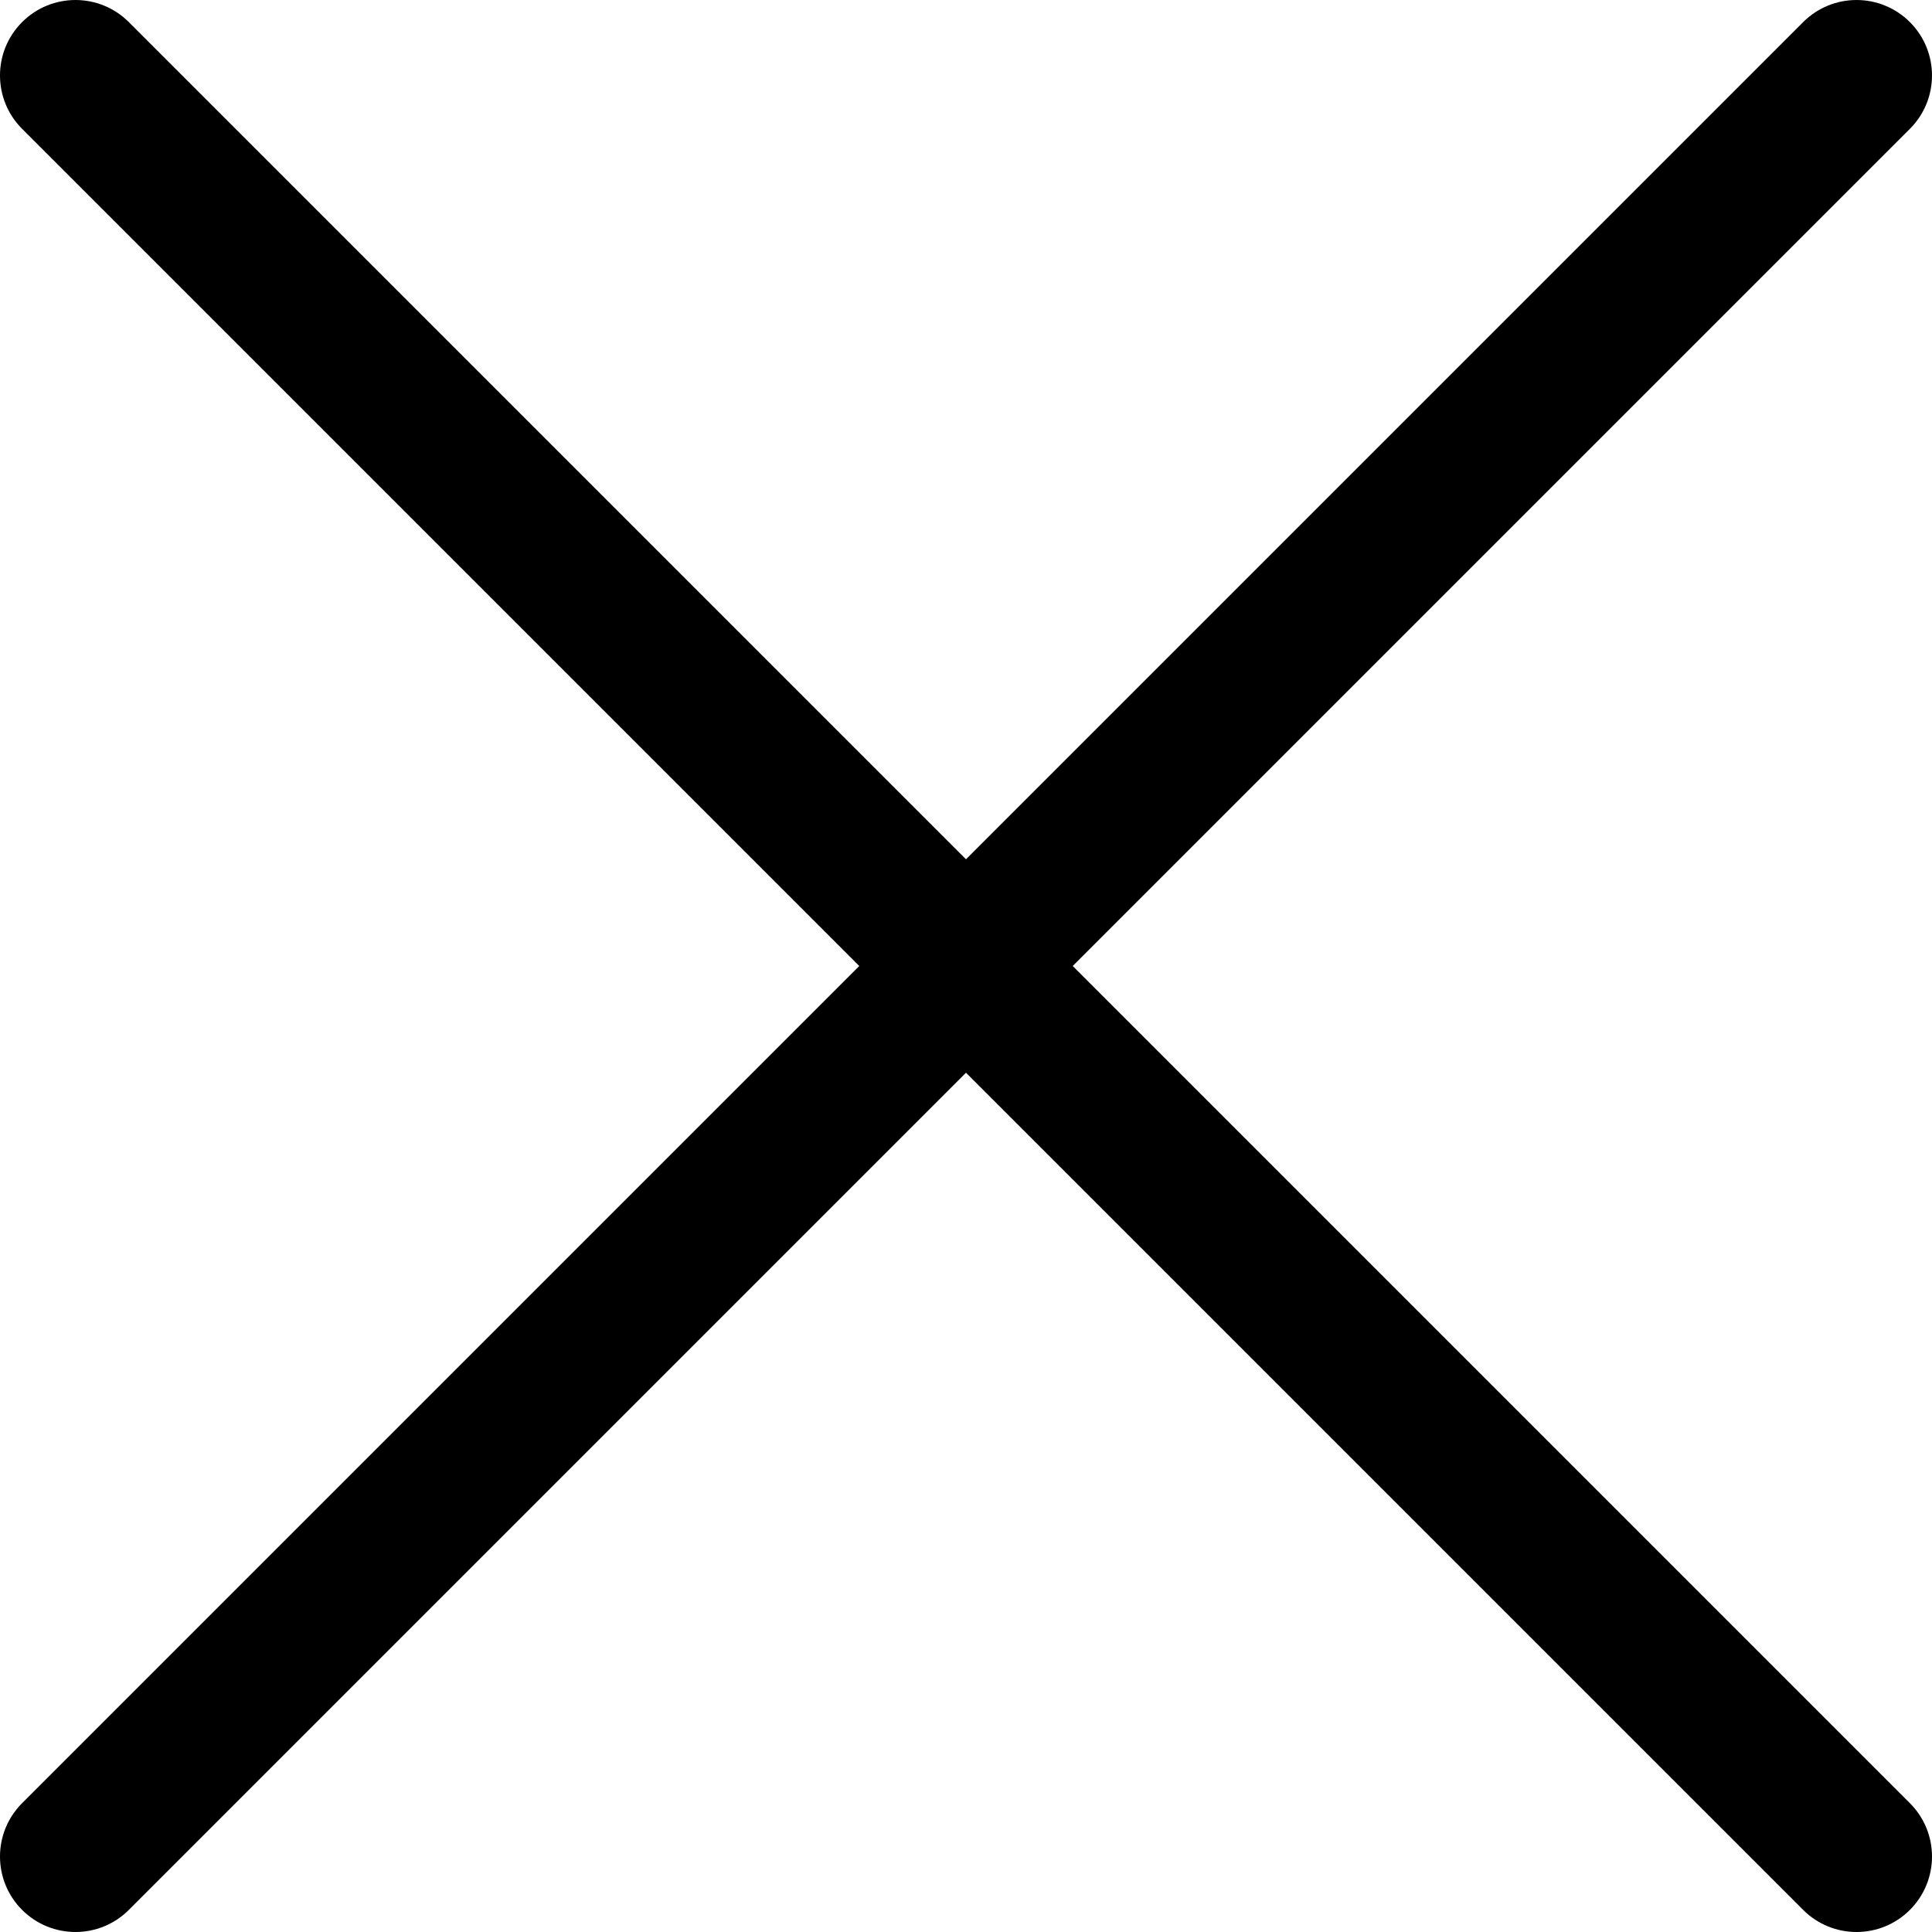
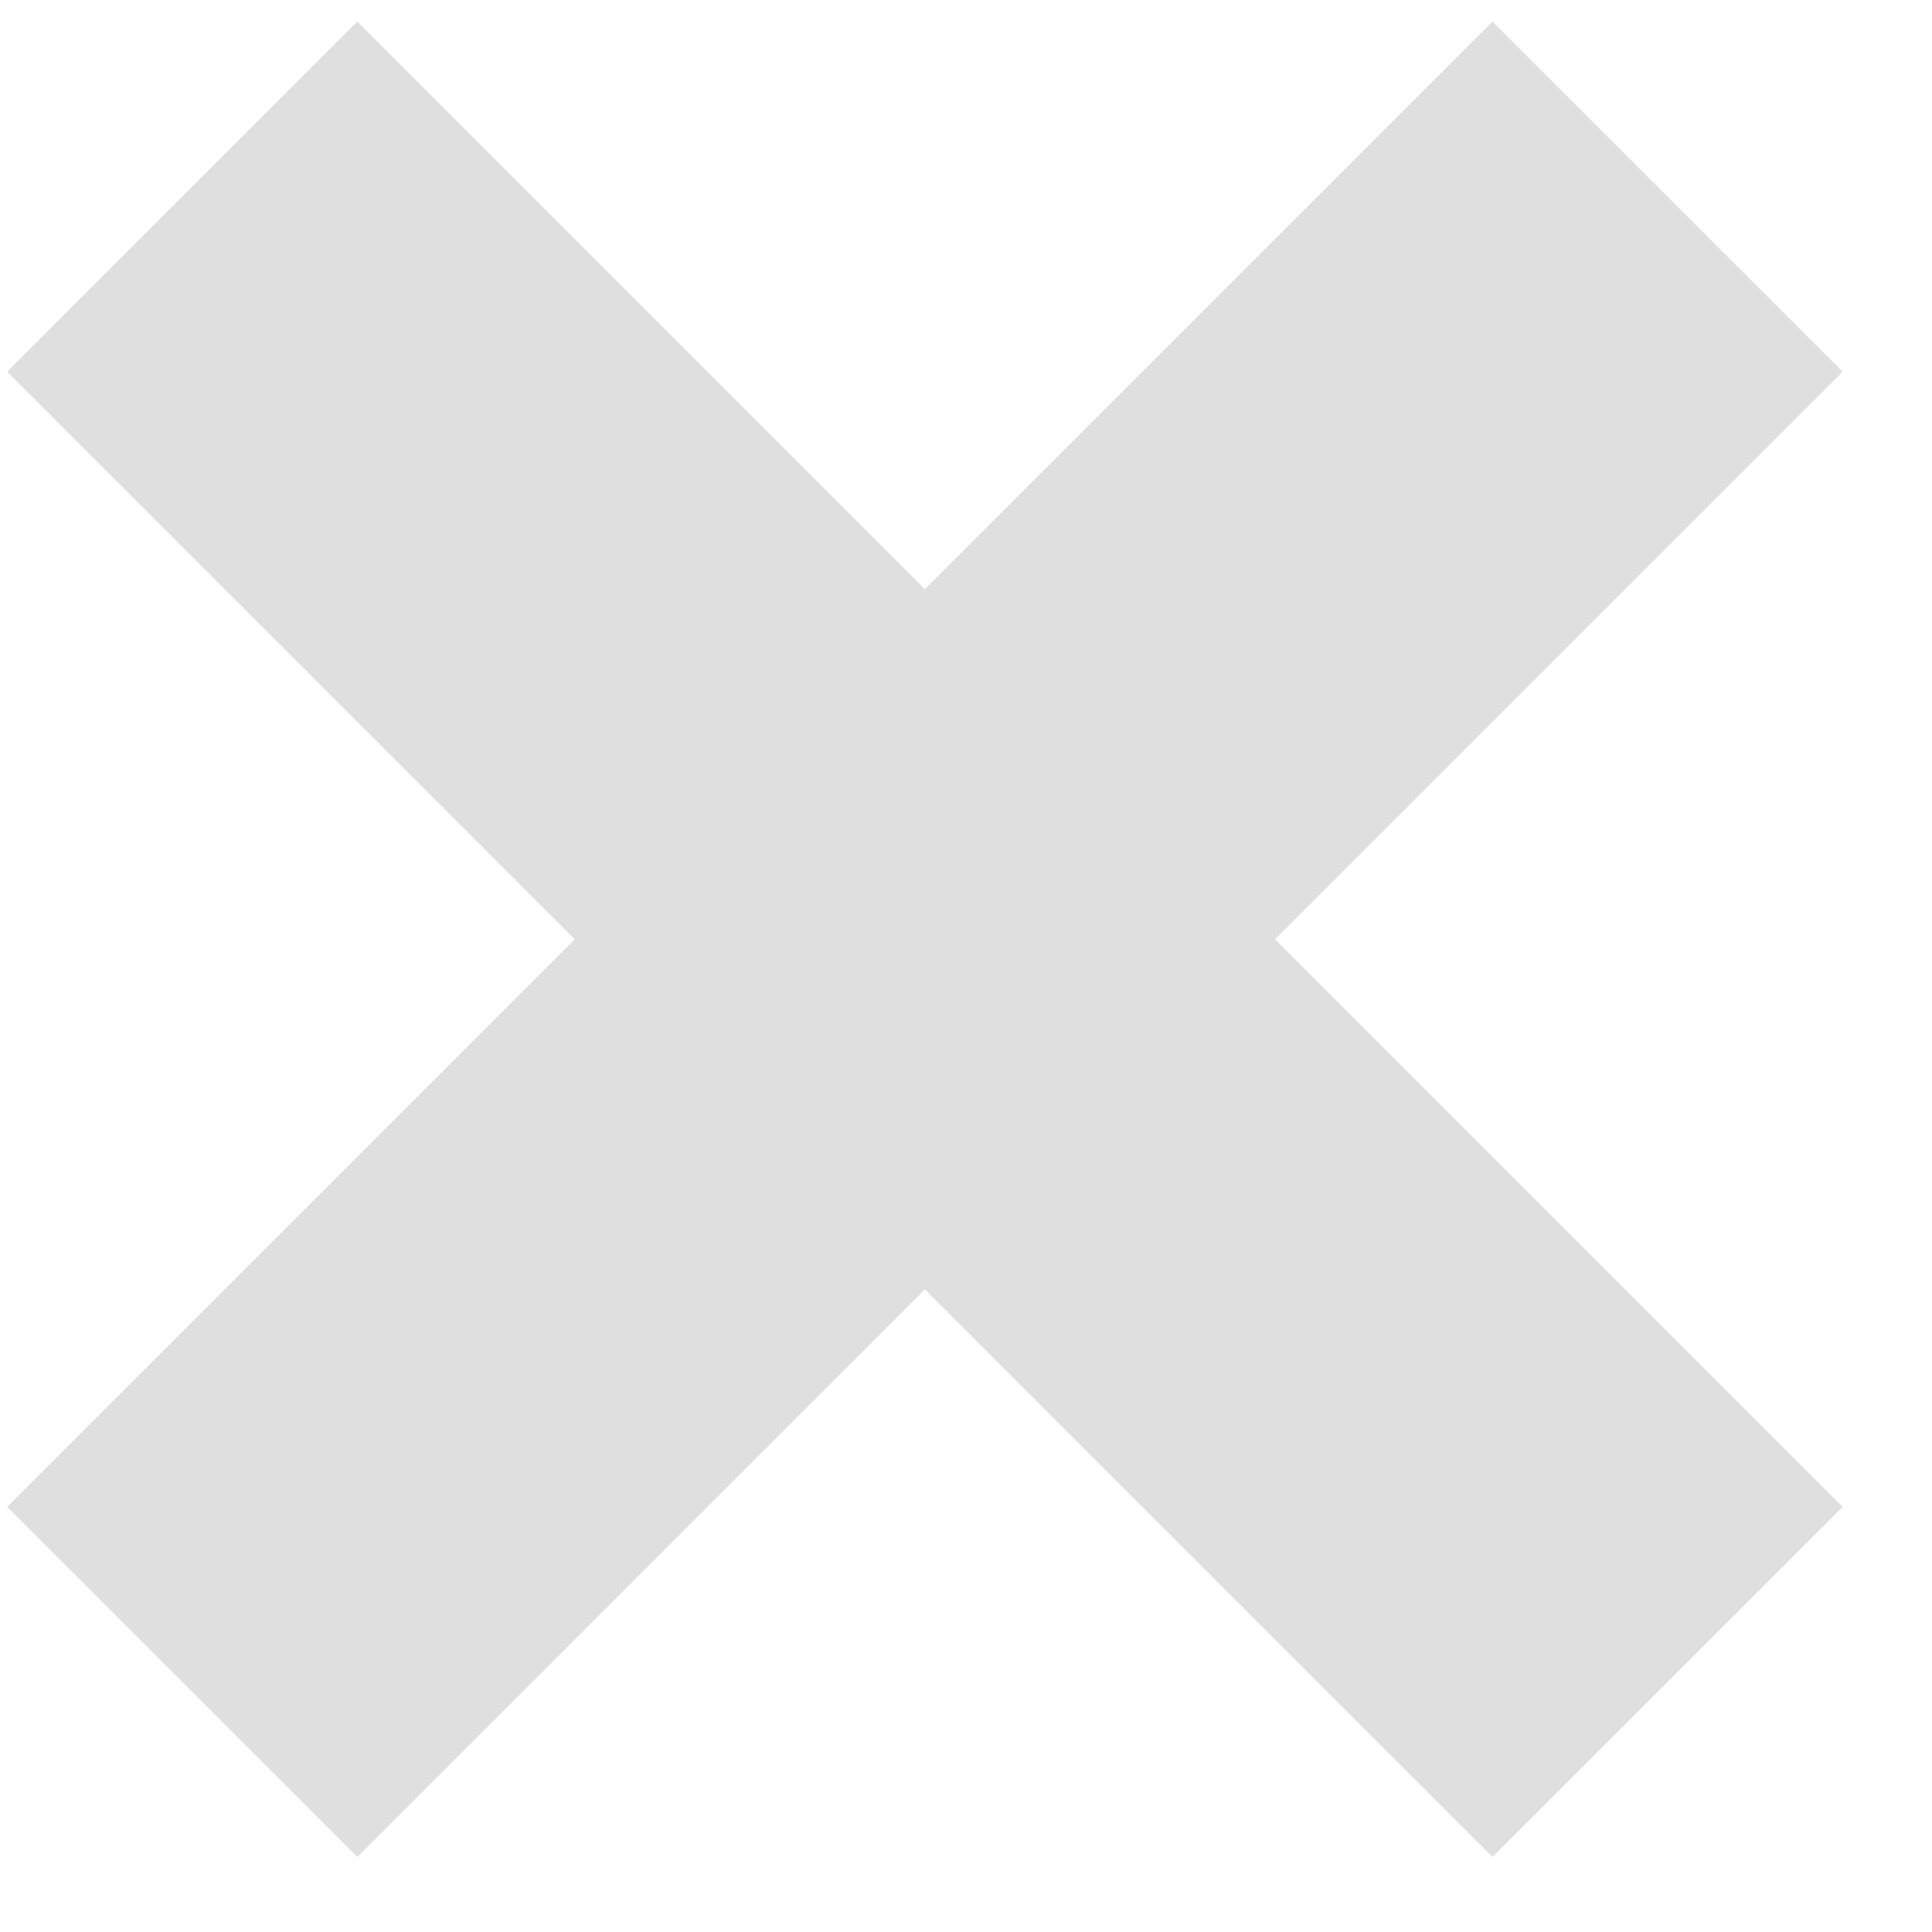
- <svg xmlns="http://www.w3.org/2000/svg" version="1.1" id="Capa_1" x="0px" y="0px" viewBox="0 0 512.001 512.001" style="enable-background:new 0 0 512.001 512.001;" xml:space="preserve">
-   <g>
-     <g>
-       <path d="M284.286,256.002L506.143,34.144c7.811-7.811,7.811-20.475,0-28.285c-7.811-7.81-20.475-7.811-28.285,0L256,227.717    L34.143,5.859c-7.811-7.811-20.475-7.811-28.285,0c-7.81,7.811-7.811,20.475,0,28.285l221.857,221.857L5.858,477.859    c-7.811,7.811-7.811,20.475,0,28.285c3.905,3.905,9.024,5.857,14.143,5.857c5.119,0,10.237-1.952,14.143-5.857L256,284.287    l221.857,221.857c3.905,3.905,9.024,5.857,14.143,5.857s10.237-1.952,14.143-5.857c7.811-7.811,7.811-20.475,0-28.285    L284.286,256.002z" />
-     </g>
-   </g>
-   <g>
- </g>
-   <g>
- </g>
-   <g>
- </g>
-   <g>
- </g>
-   <g>
- </g>
-   <g>
- </g>
-   <g>
- </g>
-   <g>
- </g>
-   <g>
- </g>
-   <g>
- </g>
-   <g>
- </g>
-   <g>
- </g>
-   <g>
- </g>
-   <g>
- </g>
-   <g>
- </g>
+ <svg xmlns="http://www.w3.org/2000/svg" width="20" height="20" viewBox="0 0 20 20" fill="none">
+   <path d="M3.699 19.223L9.574 13.347L15.45 19.223L19.075 15.599L13.199 9.723L19.075 3.847L15.45 0.223L9.574 6.099L3.699 0.223L0.074 3.847L5.95 9.723L0.074 15.599L3.699 19.223Z" fill="#DFDFDF" />
</svg>
